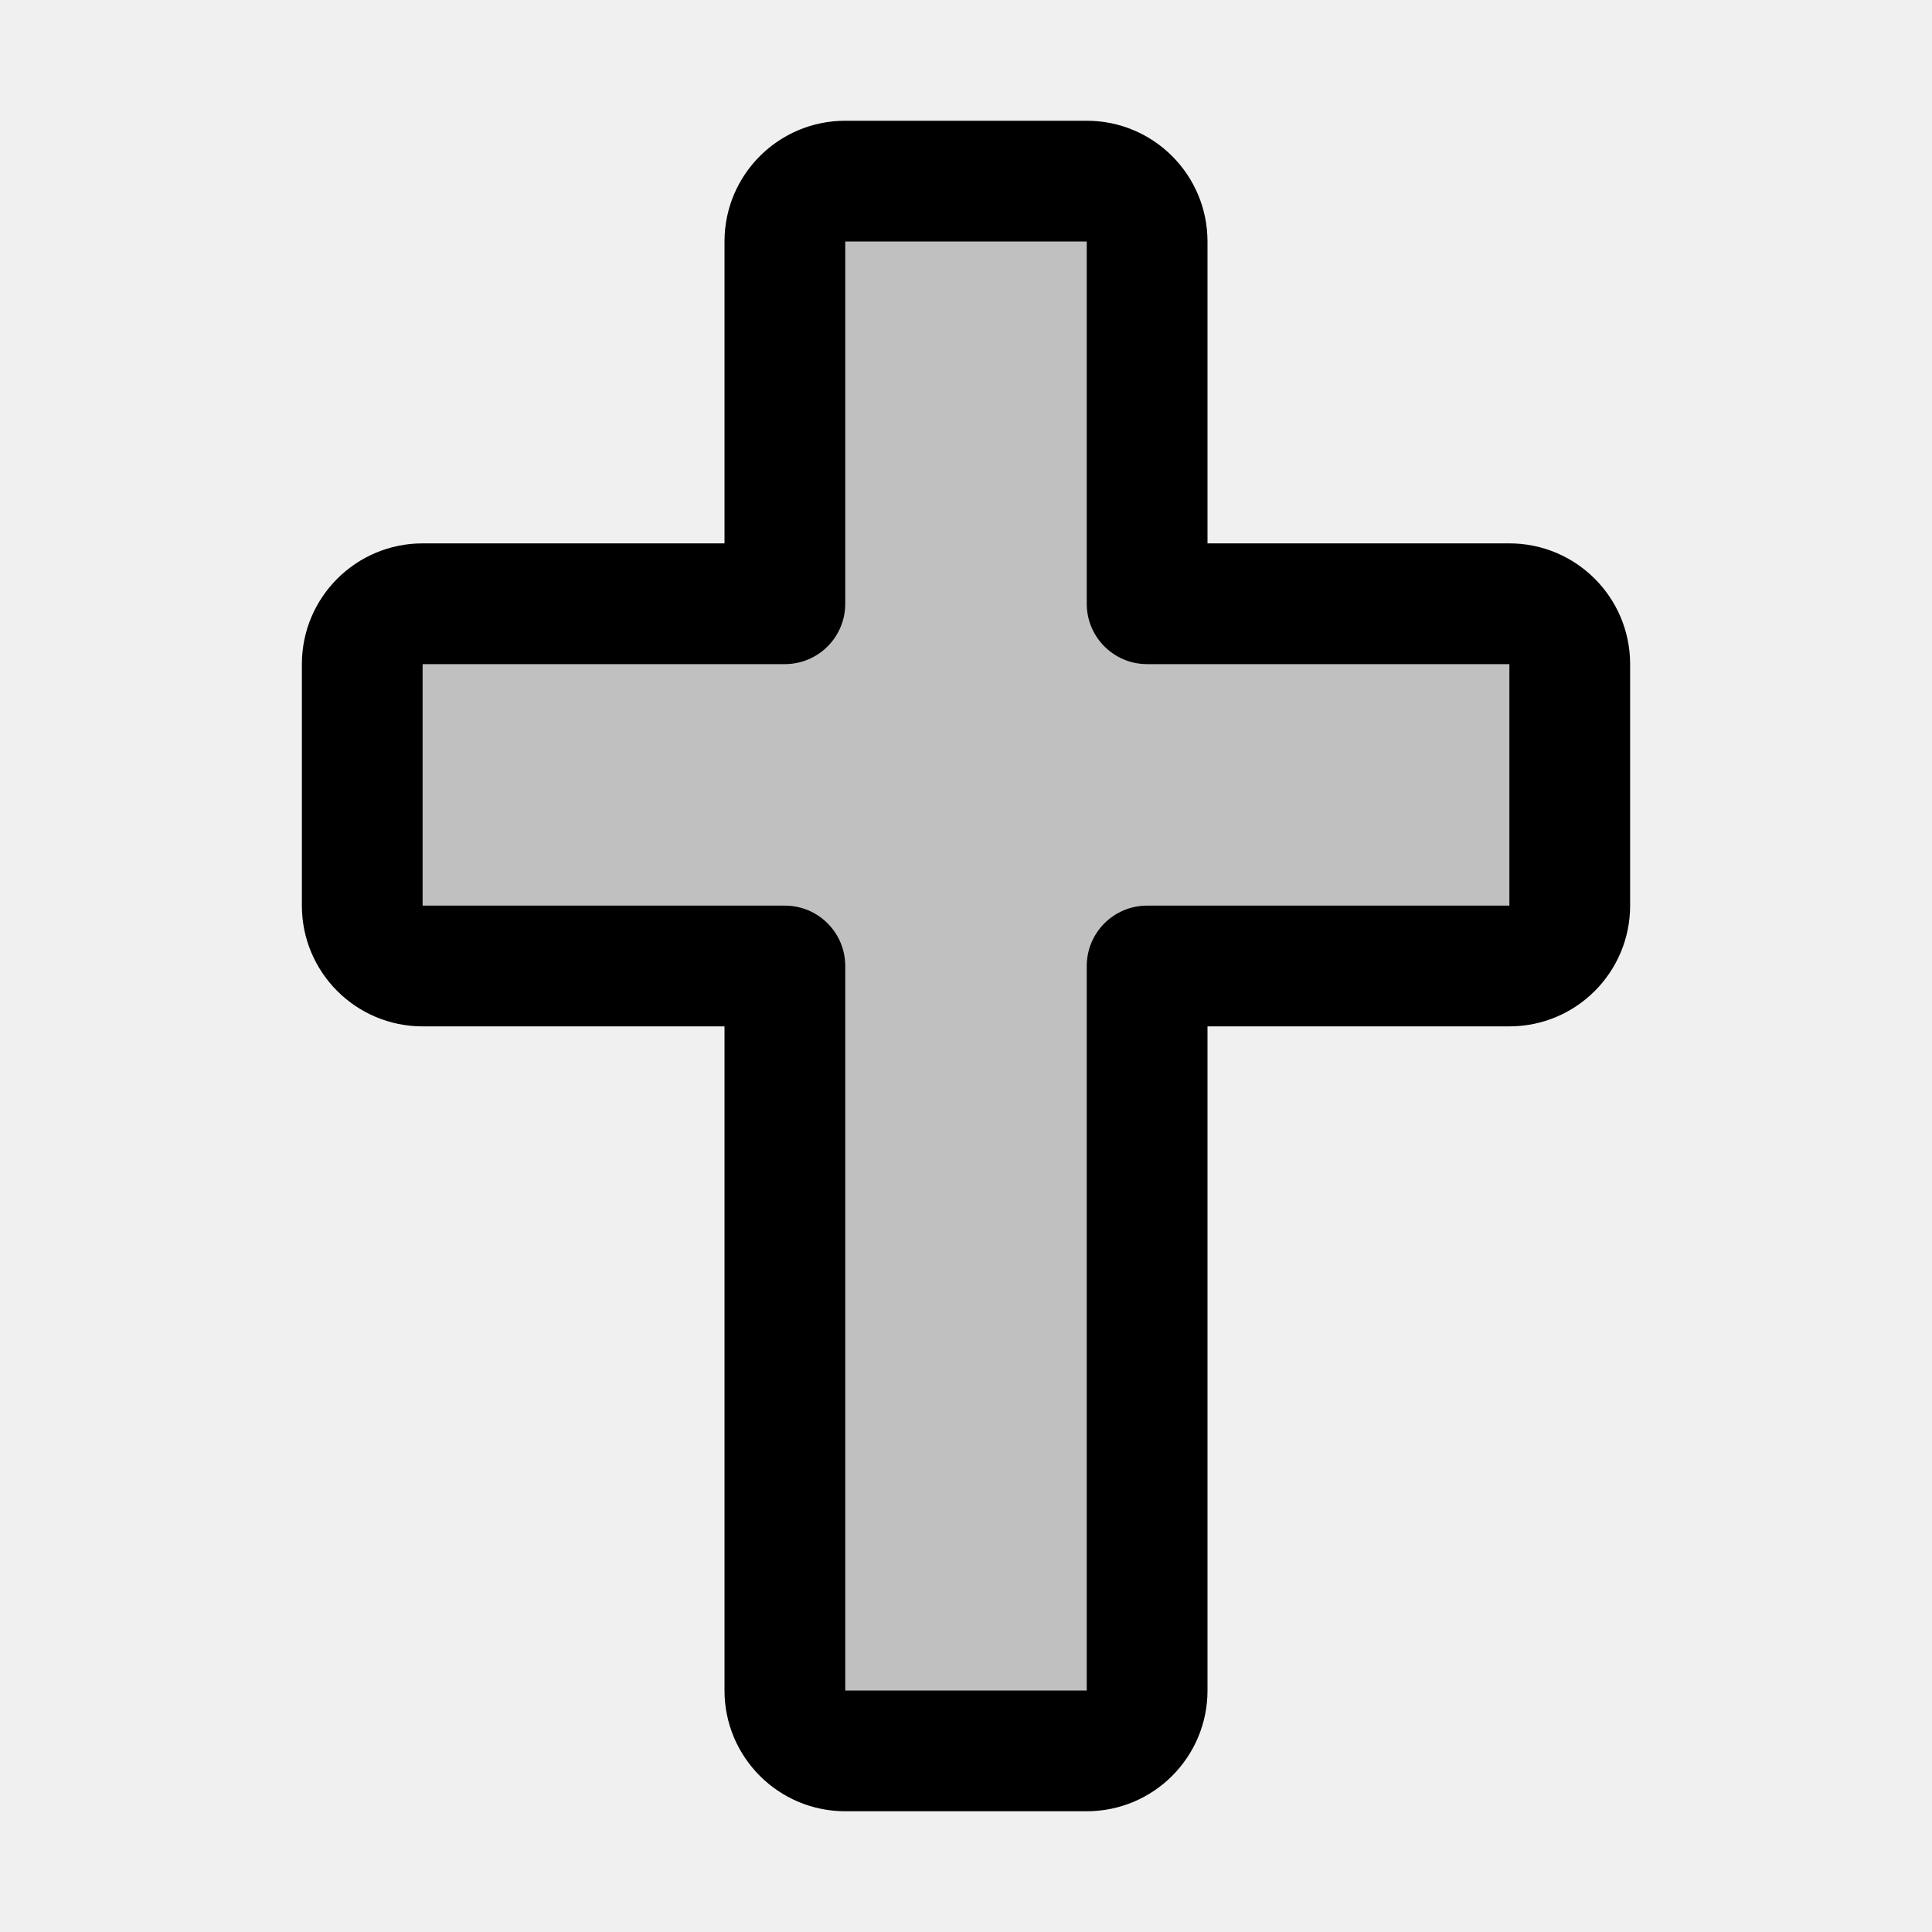
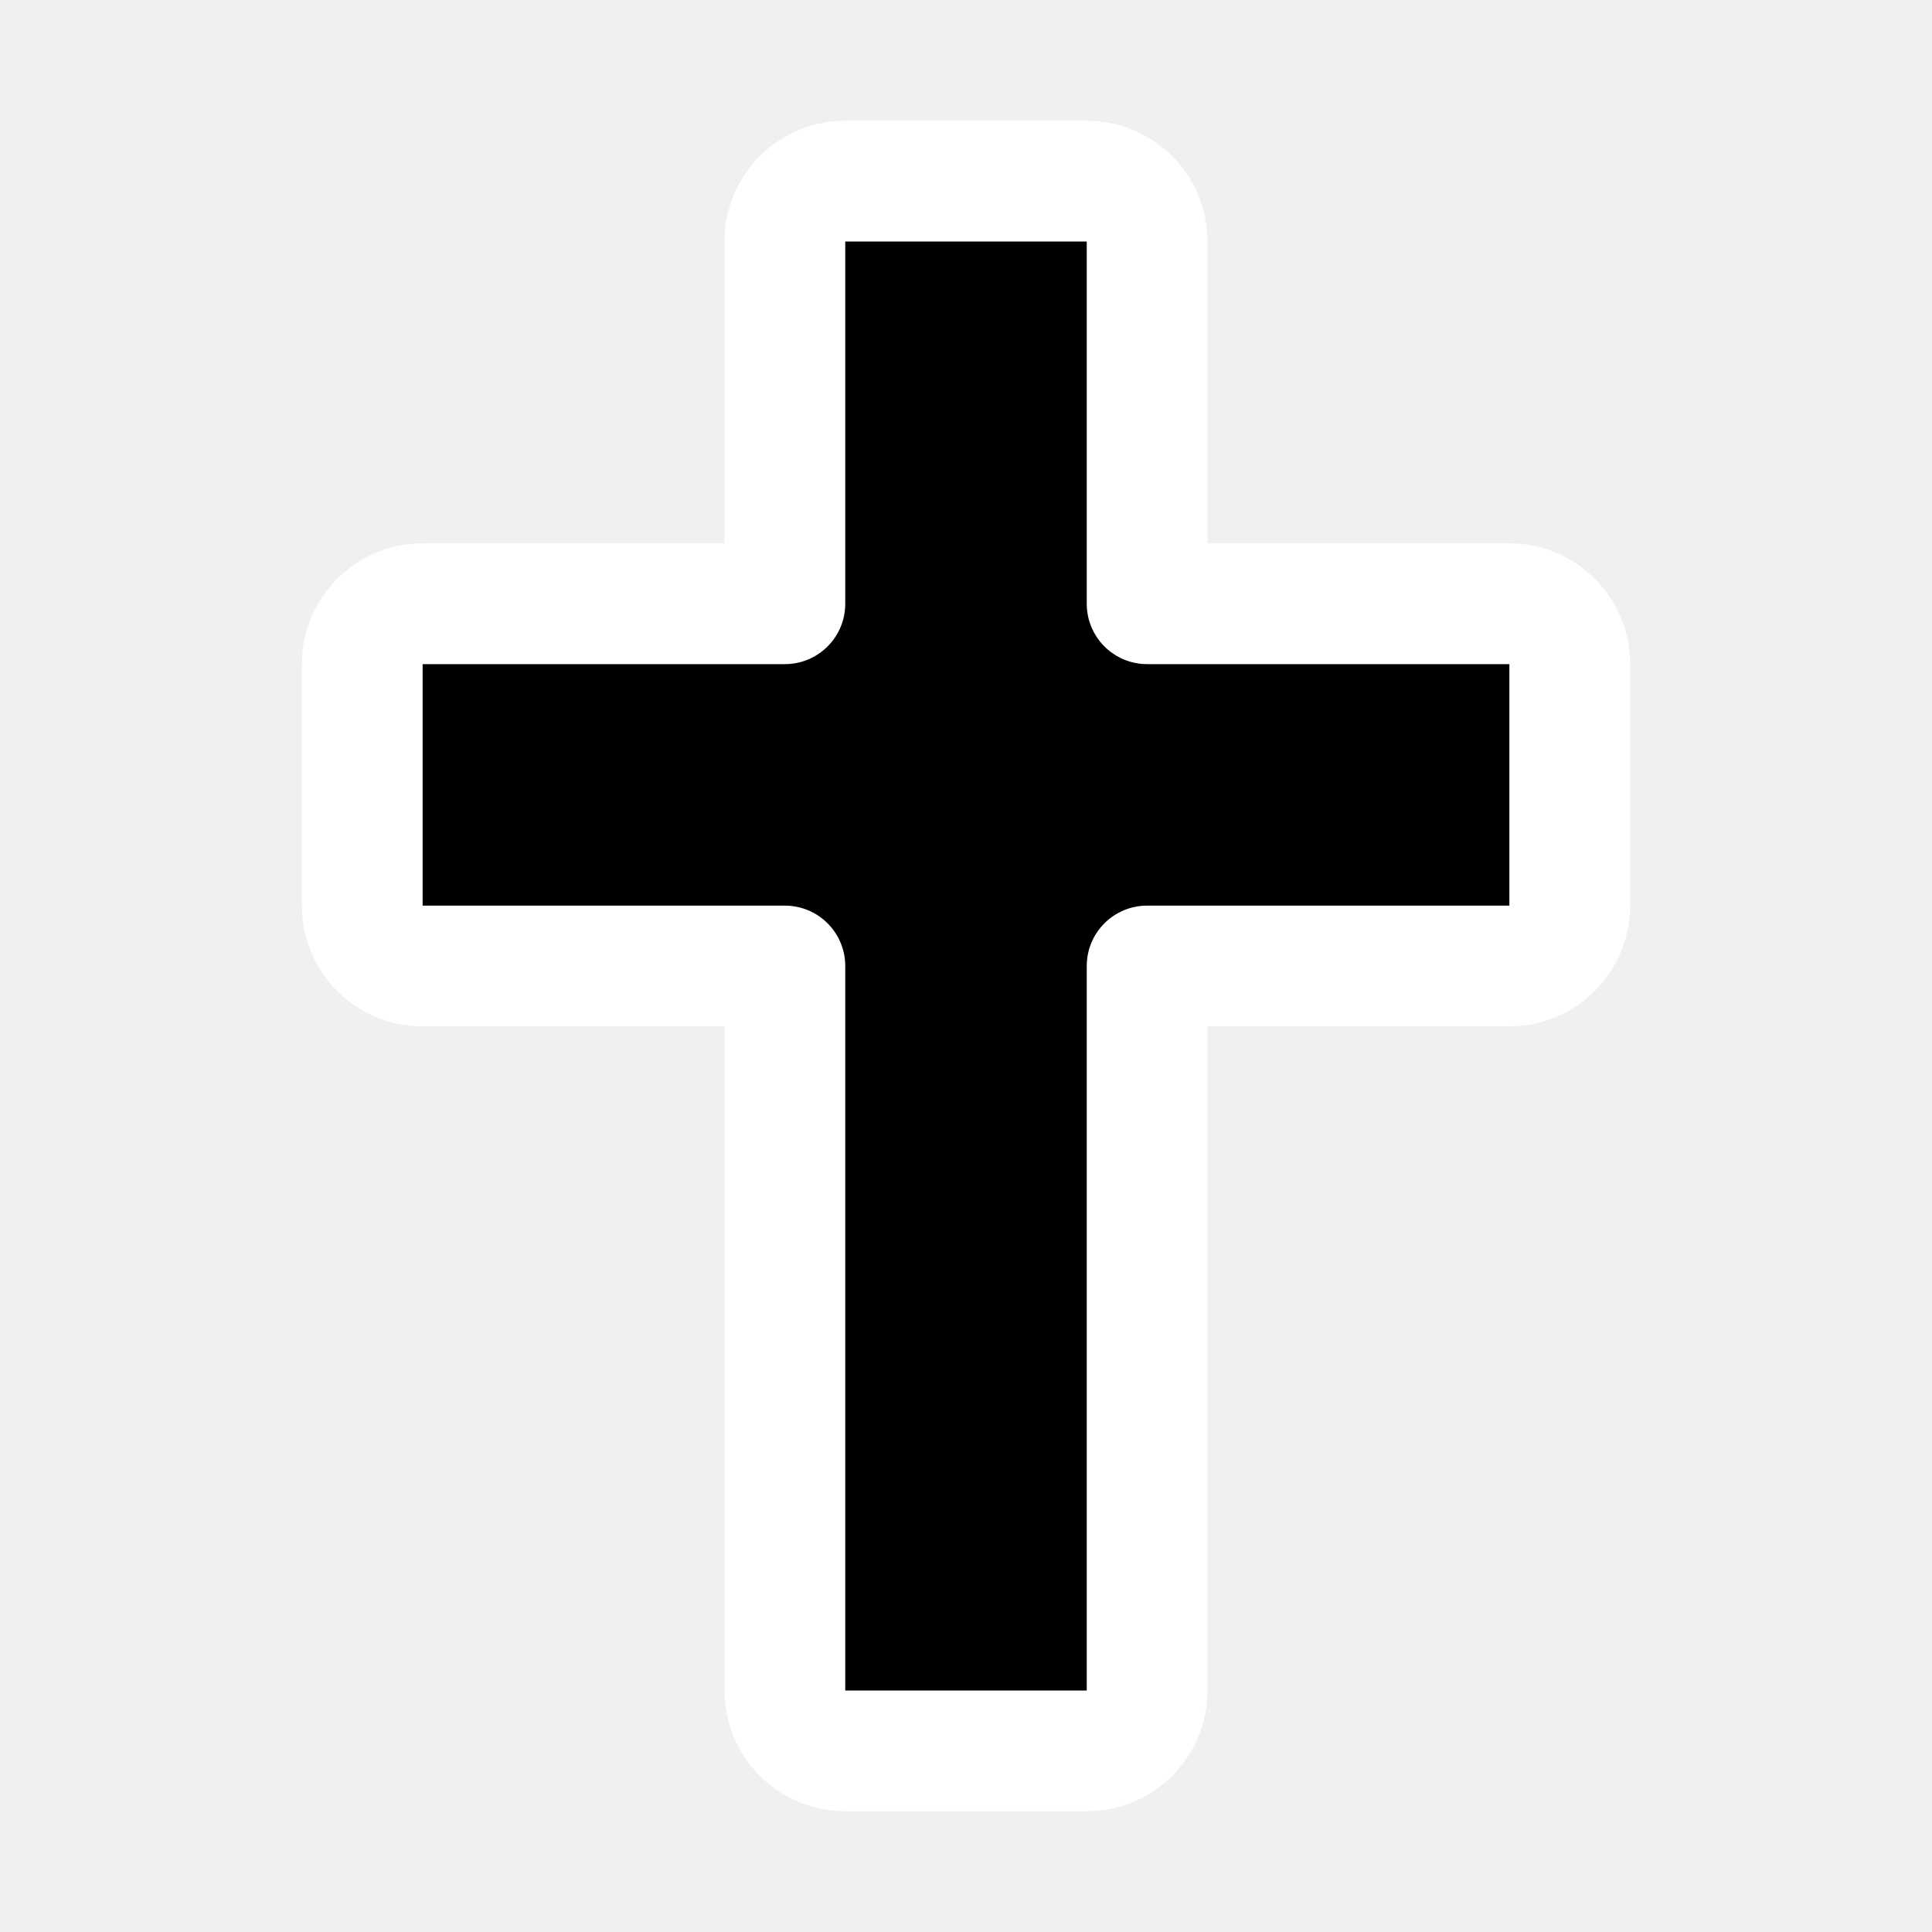
- <svg xmlns="http://www.w3.org/2000/svg" viewBox="0 0 256 256" fill="currentColor">
-   <path d="M208,88v32a8,8,0,0,1-8,8H152v96a8,8,0,0,1-8,8H112a8,8,0,0,1-8-8V128H56a8,8,0,0,1-8-8V88a8,8,0,0,1,8-8h48V32a8,8,0,0,1,8-8h32a8,8,0,0,1,8,8V80h48A8,8,0,0,1,208,88Z" fill="currentColor" opacity="0.2" />
+ <svg xmlns="http://www.w3.org/2000/svg" viewBox="0 0 256 256" fill="#ffffff">
+   <rect x="0" y="0" width="256" height="256" fill="#000000" opacity="0" />
+   <path d="M208,88v32a8,8,0,0,1-8,8H152v96a8,8,0,0,1-8,8H112a8,8,0,0,1-8-8V128H56a8,8,0,0,1-8-8V88a8,8,0,0,1,8-8h48V32a8,8,0,0,1,8-8h32a8,8,0,0,1,8,8V80h48A8,8,0,0,1,208,88Z" fill="#000000" />
  <path d="M200,72H160V32a16,16,0,0,0-16-16H112A16,16,0,0,0,96,32V72H56A16,16,0,0,0,40,88v32a16,16,0,0,0,16,16H96v88a16,16,0,0,0,16,16h32a16,16,0,0,0,16-16V136h40a16,16,0,0,0,16-16V88A16,16,0,0,0,200,72Zm0,48H152a8,8,0,0,0-8,8v96H112V128a8,8,0,0,0-8-8H56V88h48a8,8,0,0,0,8-8V32h32V80a8,8,0,0,0,8,8h48Z" />
</svg>
